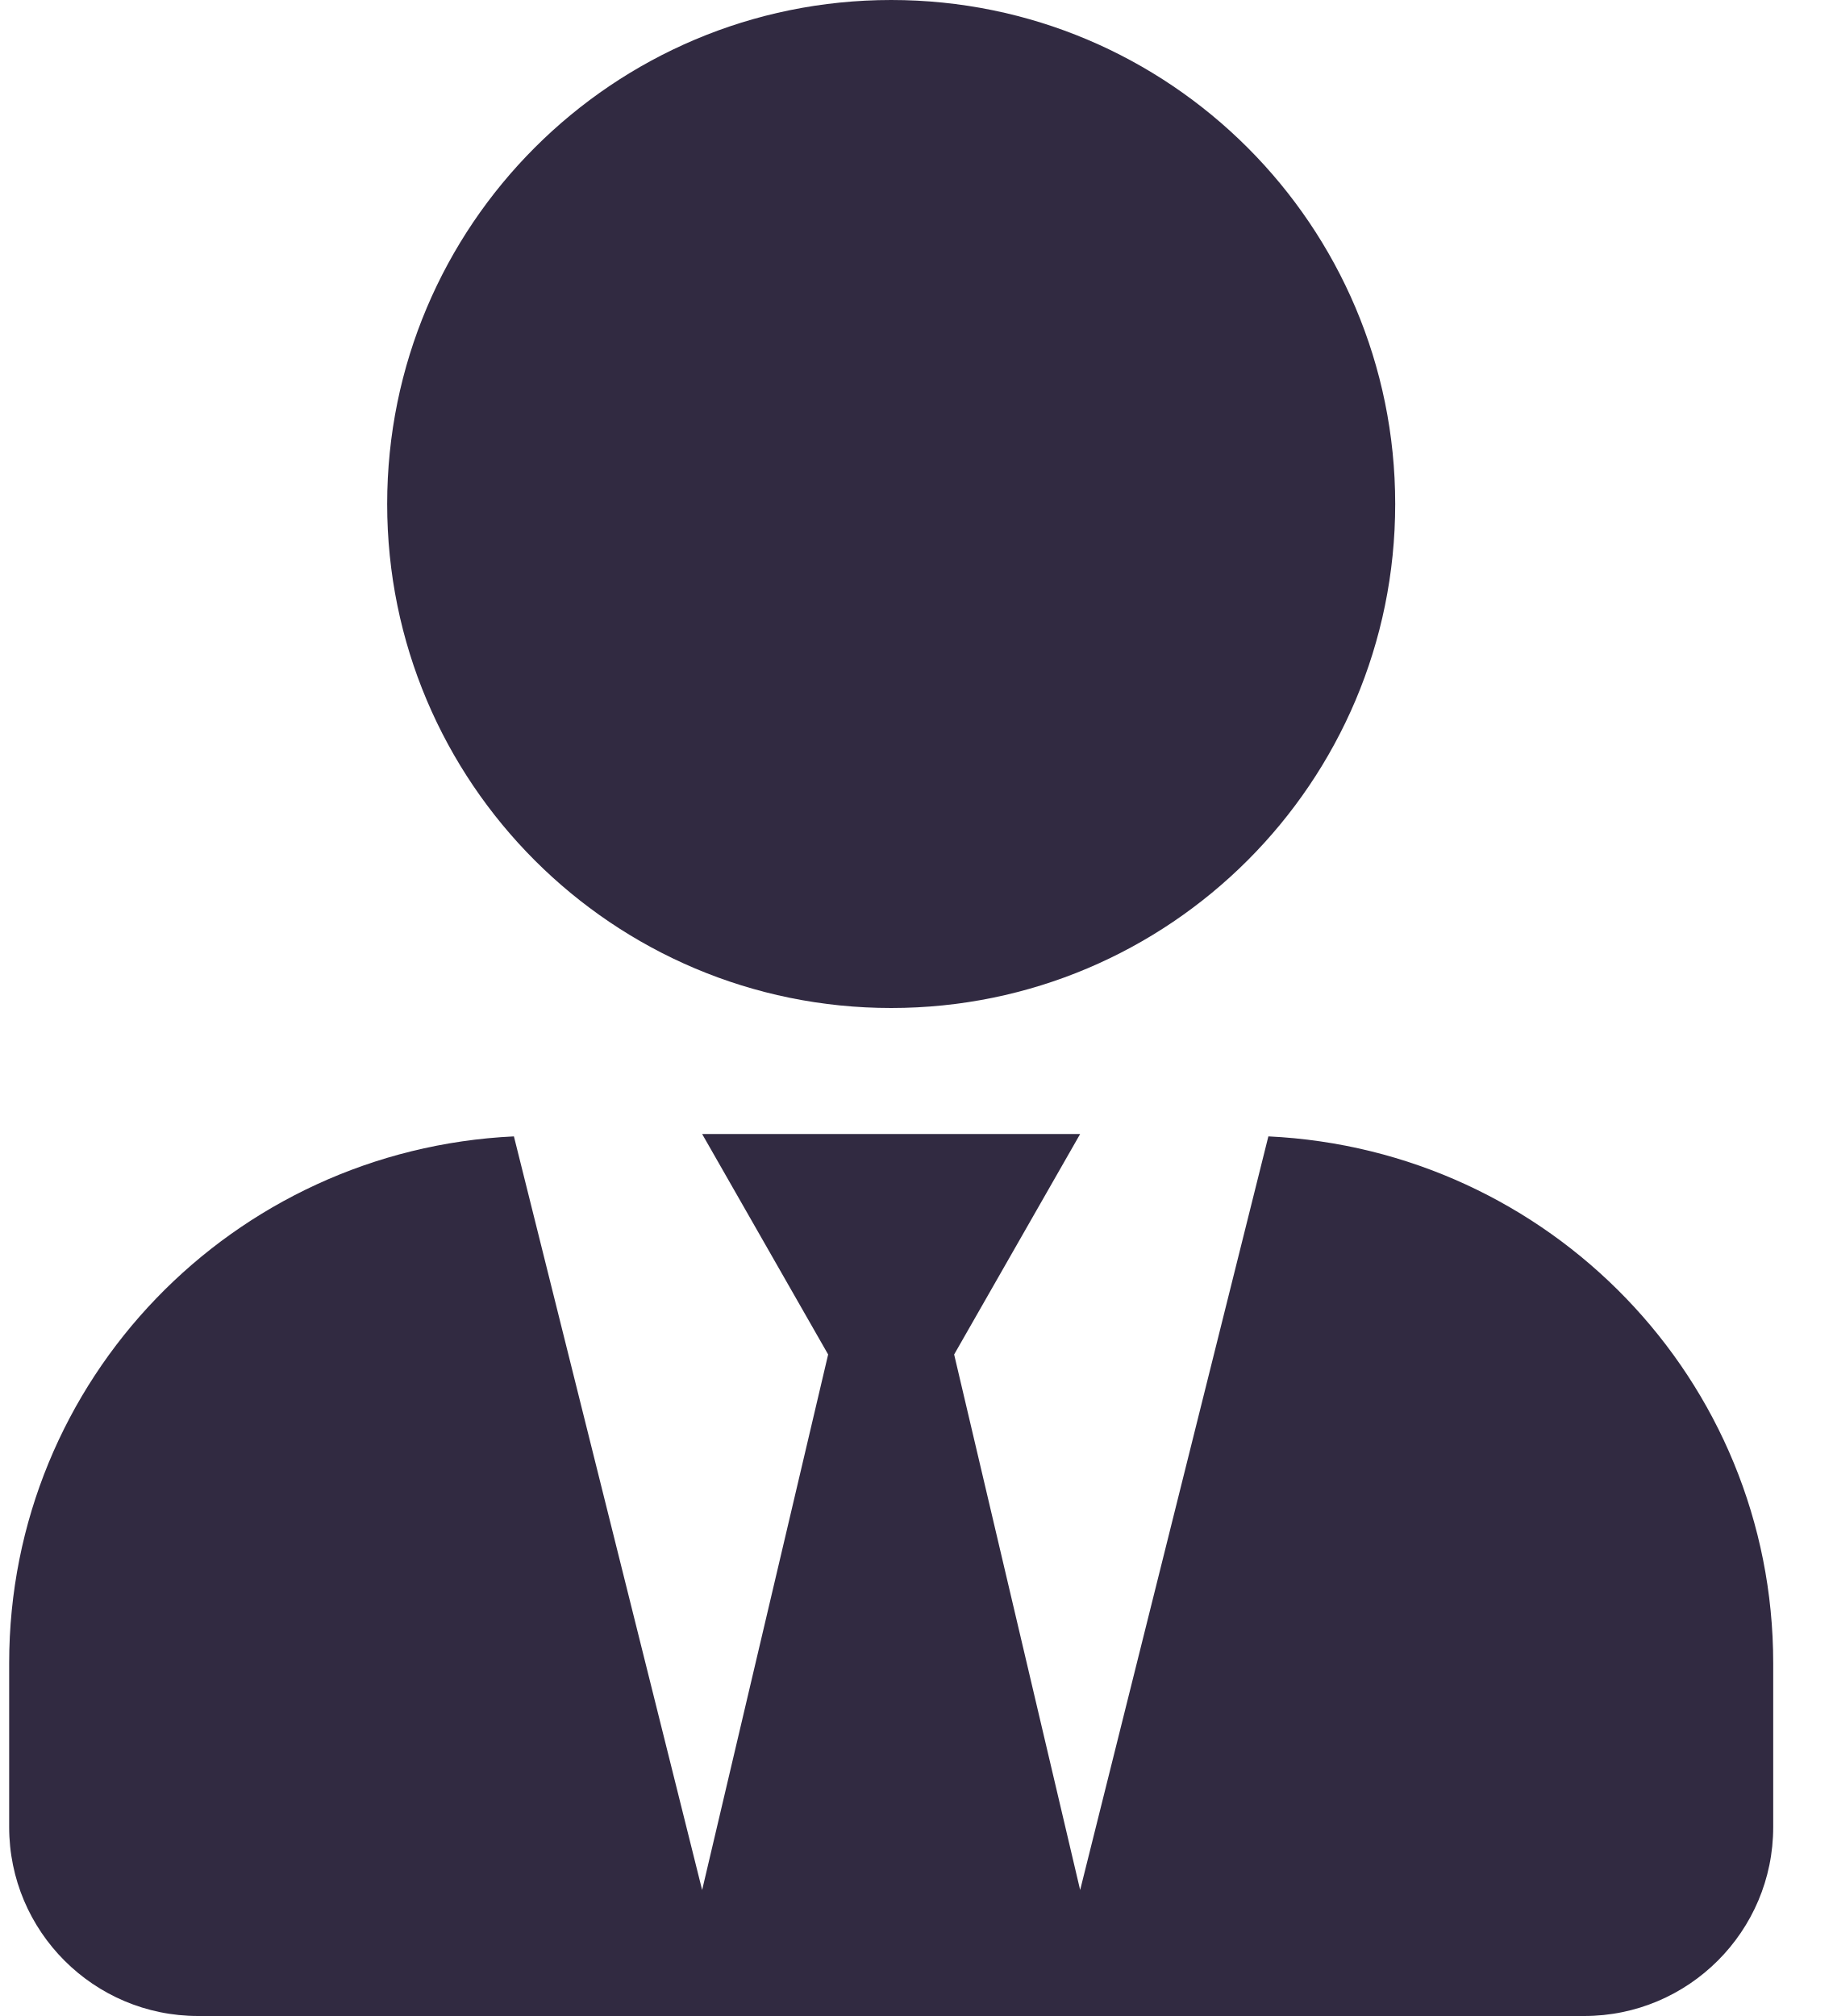
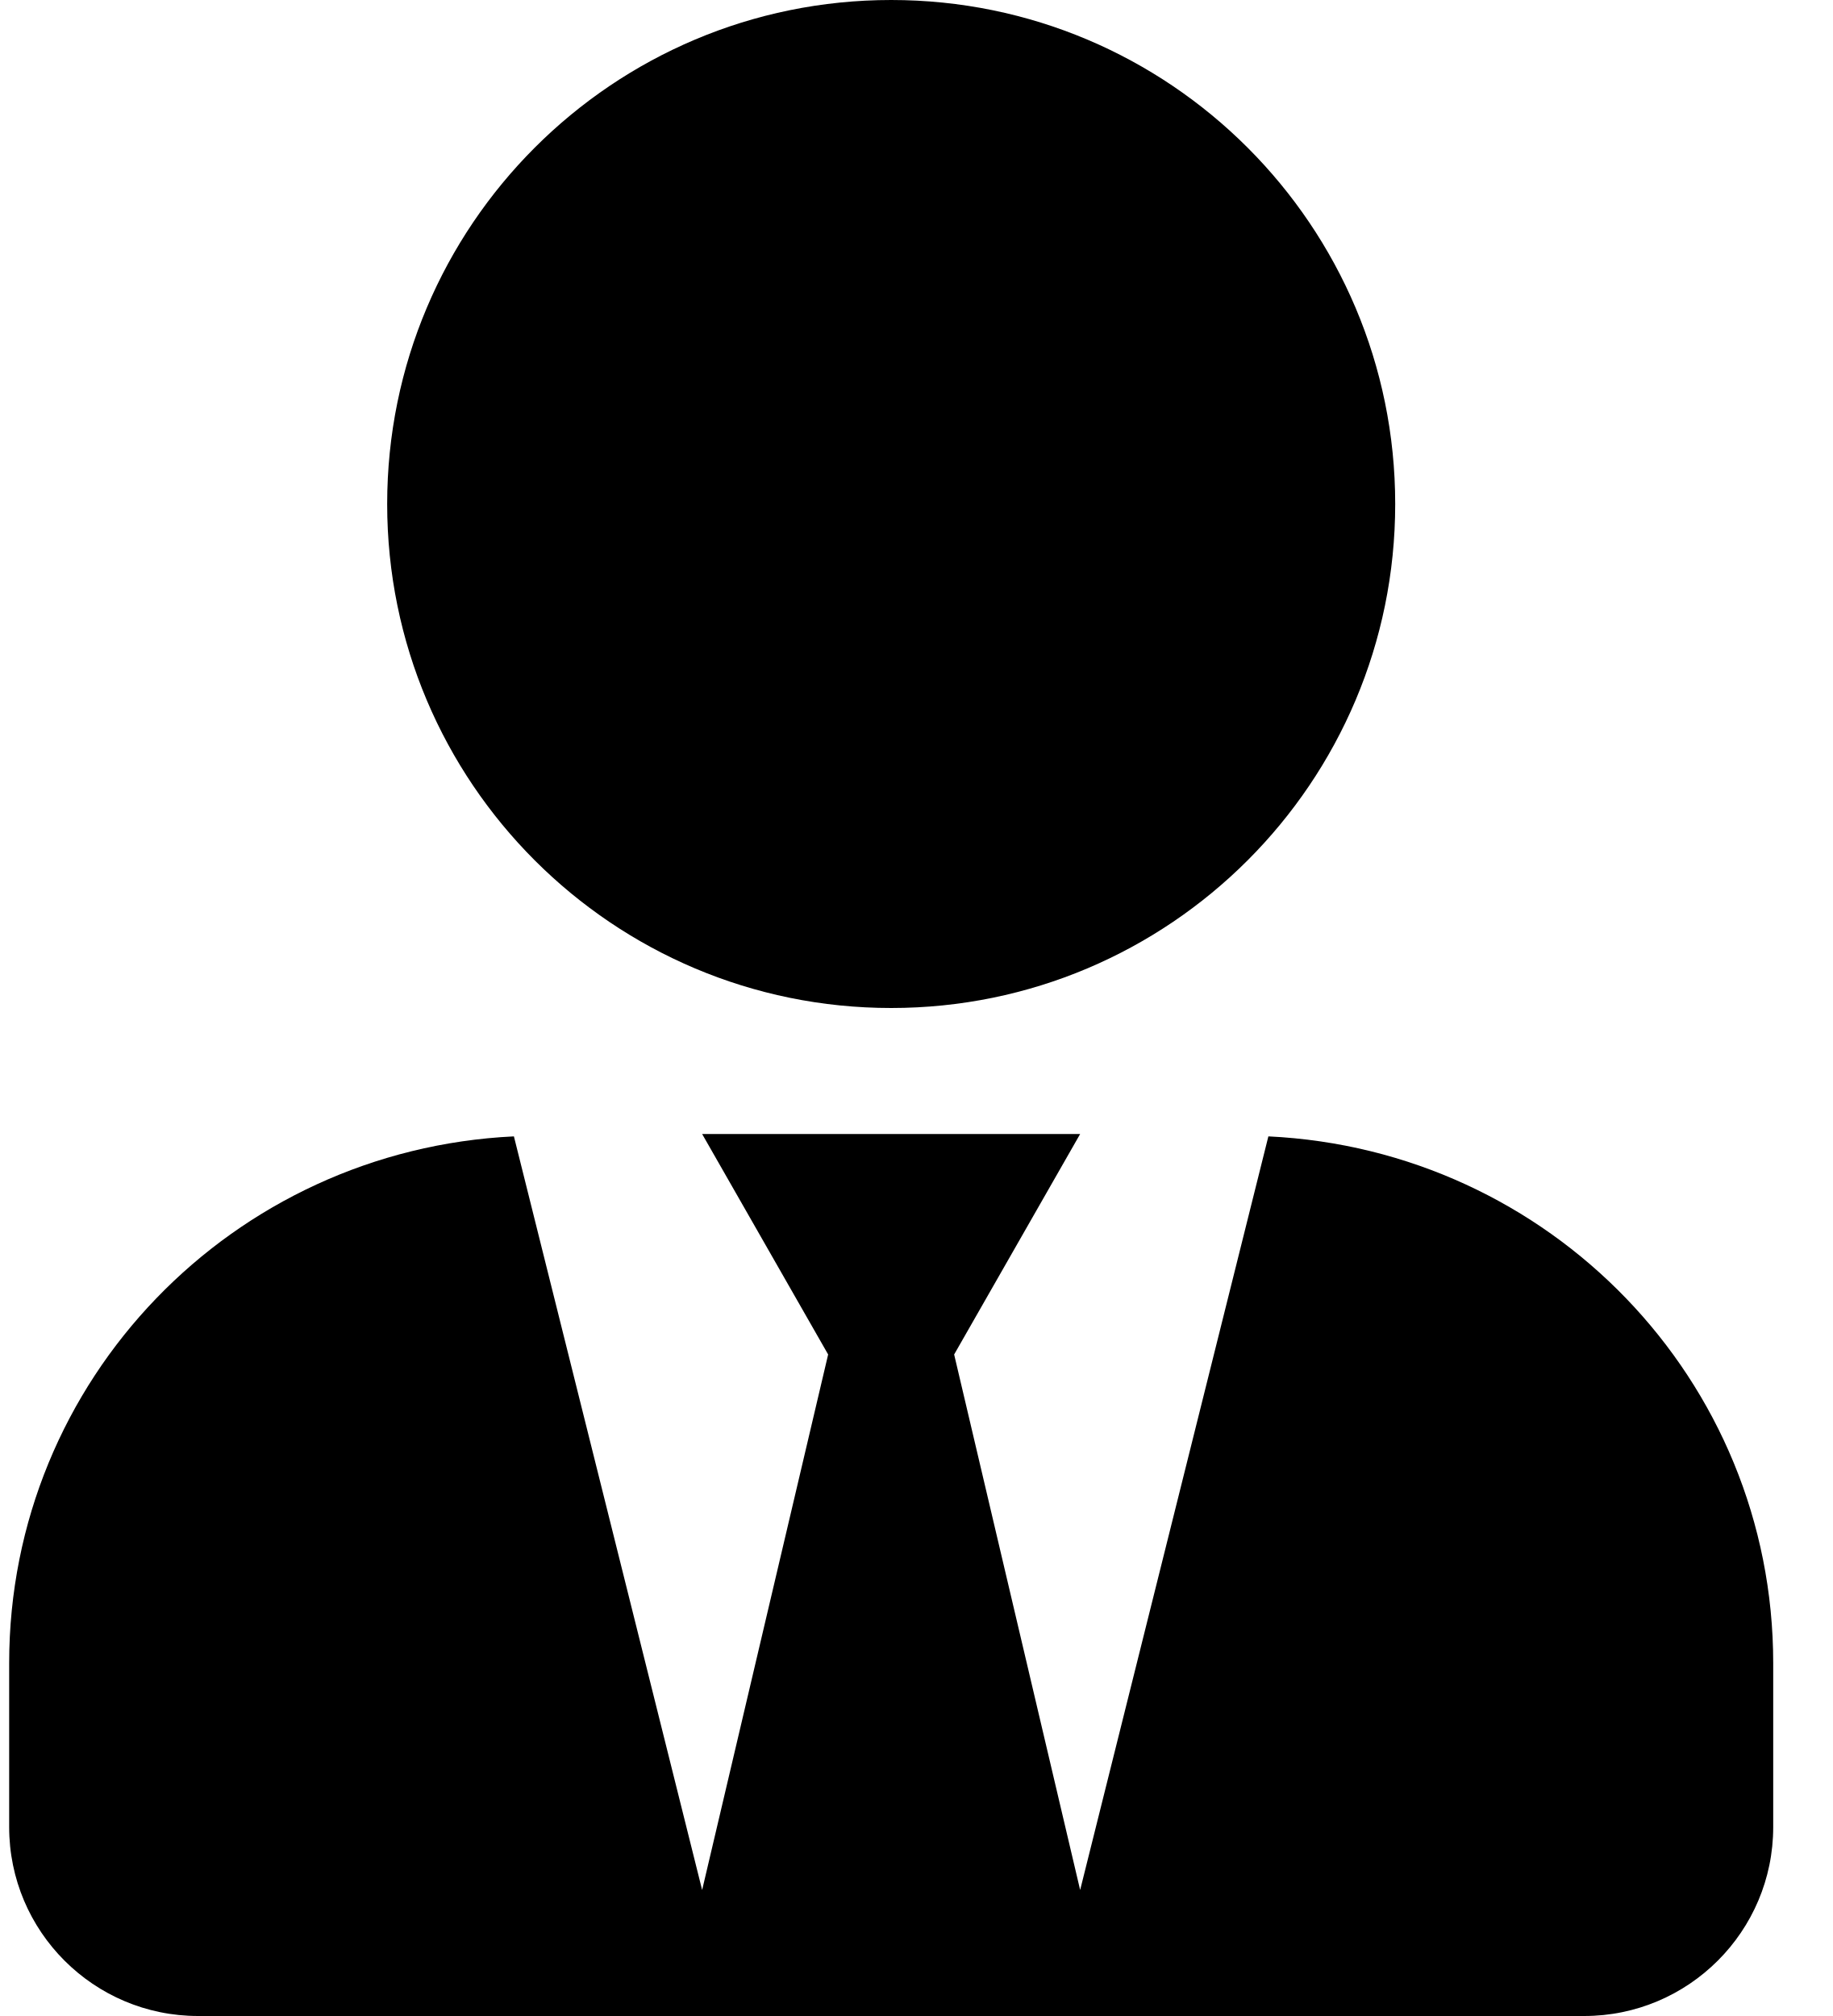
- <svg xmlns="http://www.w3.org/2000/svg" width="20" height="22" viewBox="0 0 20 22" fill="none">
-   <path d="M9.725 11C12.762 11 15.225 8.538 15.225 5.5C15.225 2.462 12.762 0 9.725 0C6.687 0 4.225 2.462 4.225 5.5C4.225 8.538 6.687 11 9.725 11ZM13.841 12.401L11.787 20.625L10.412 14.781L11.787 12.375H7.662L9.037 14.781L7.662 20.625L5.608 12.401C2.545 12.547 0.1 15.052 0.1 18.15V19.938C0.1 21.076 1.023 22 2.162 22H17.287C18.426 22 19.35 21.076 19.35 19.938V18.15C19.35 15.052 16.905 12.547 13.841 12.401Z" fill="#312A41" />
+ <svg xmlns="http://www.w3.org/2000/svg" width="20" height="22" viewBox="0 0 20 22" fill="currentColor">
+   <path d="M9.725 11C12.762 11 15.225 8.538 15.225 5.5C15.225 2.462 12.762 0 9.725 0C6.687 0 4.225 2.462 4.225 5.5C4.225 8.538 6.687 11 9.725 11ZM13.841 12.401L11.787 20.625L10.412 14.781L11.787 12.375H7.662L9.037 14.781L7.662 20.625L5.608 12.401C2.545 12.547 0.1 15.052 0.1 18.15V19.938C0.1 21.076 1.023 22 2.162 22H17.287C18.426 22 19.35 21.076 19.35 19.938V18.15C19.35 15.052 16.905 12.547 13.841 12.401Z" />
</svg>
